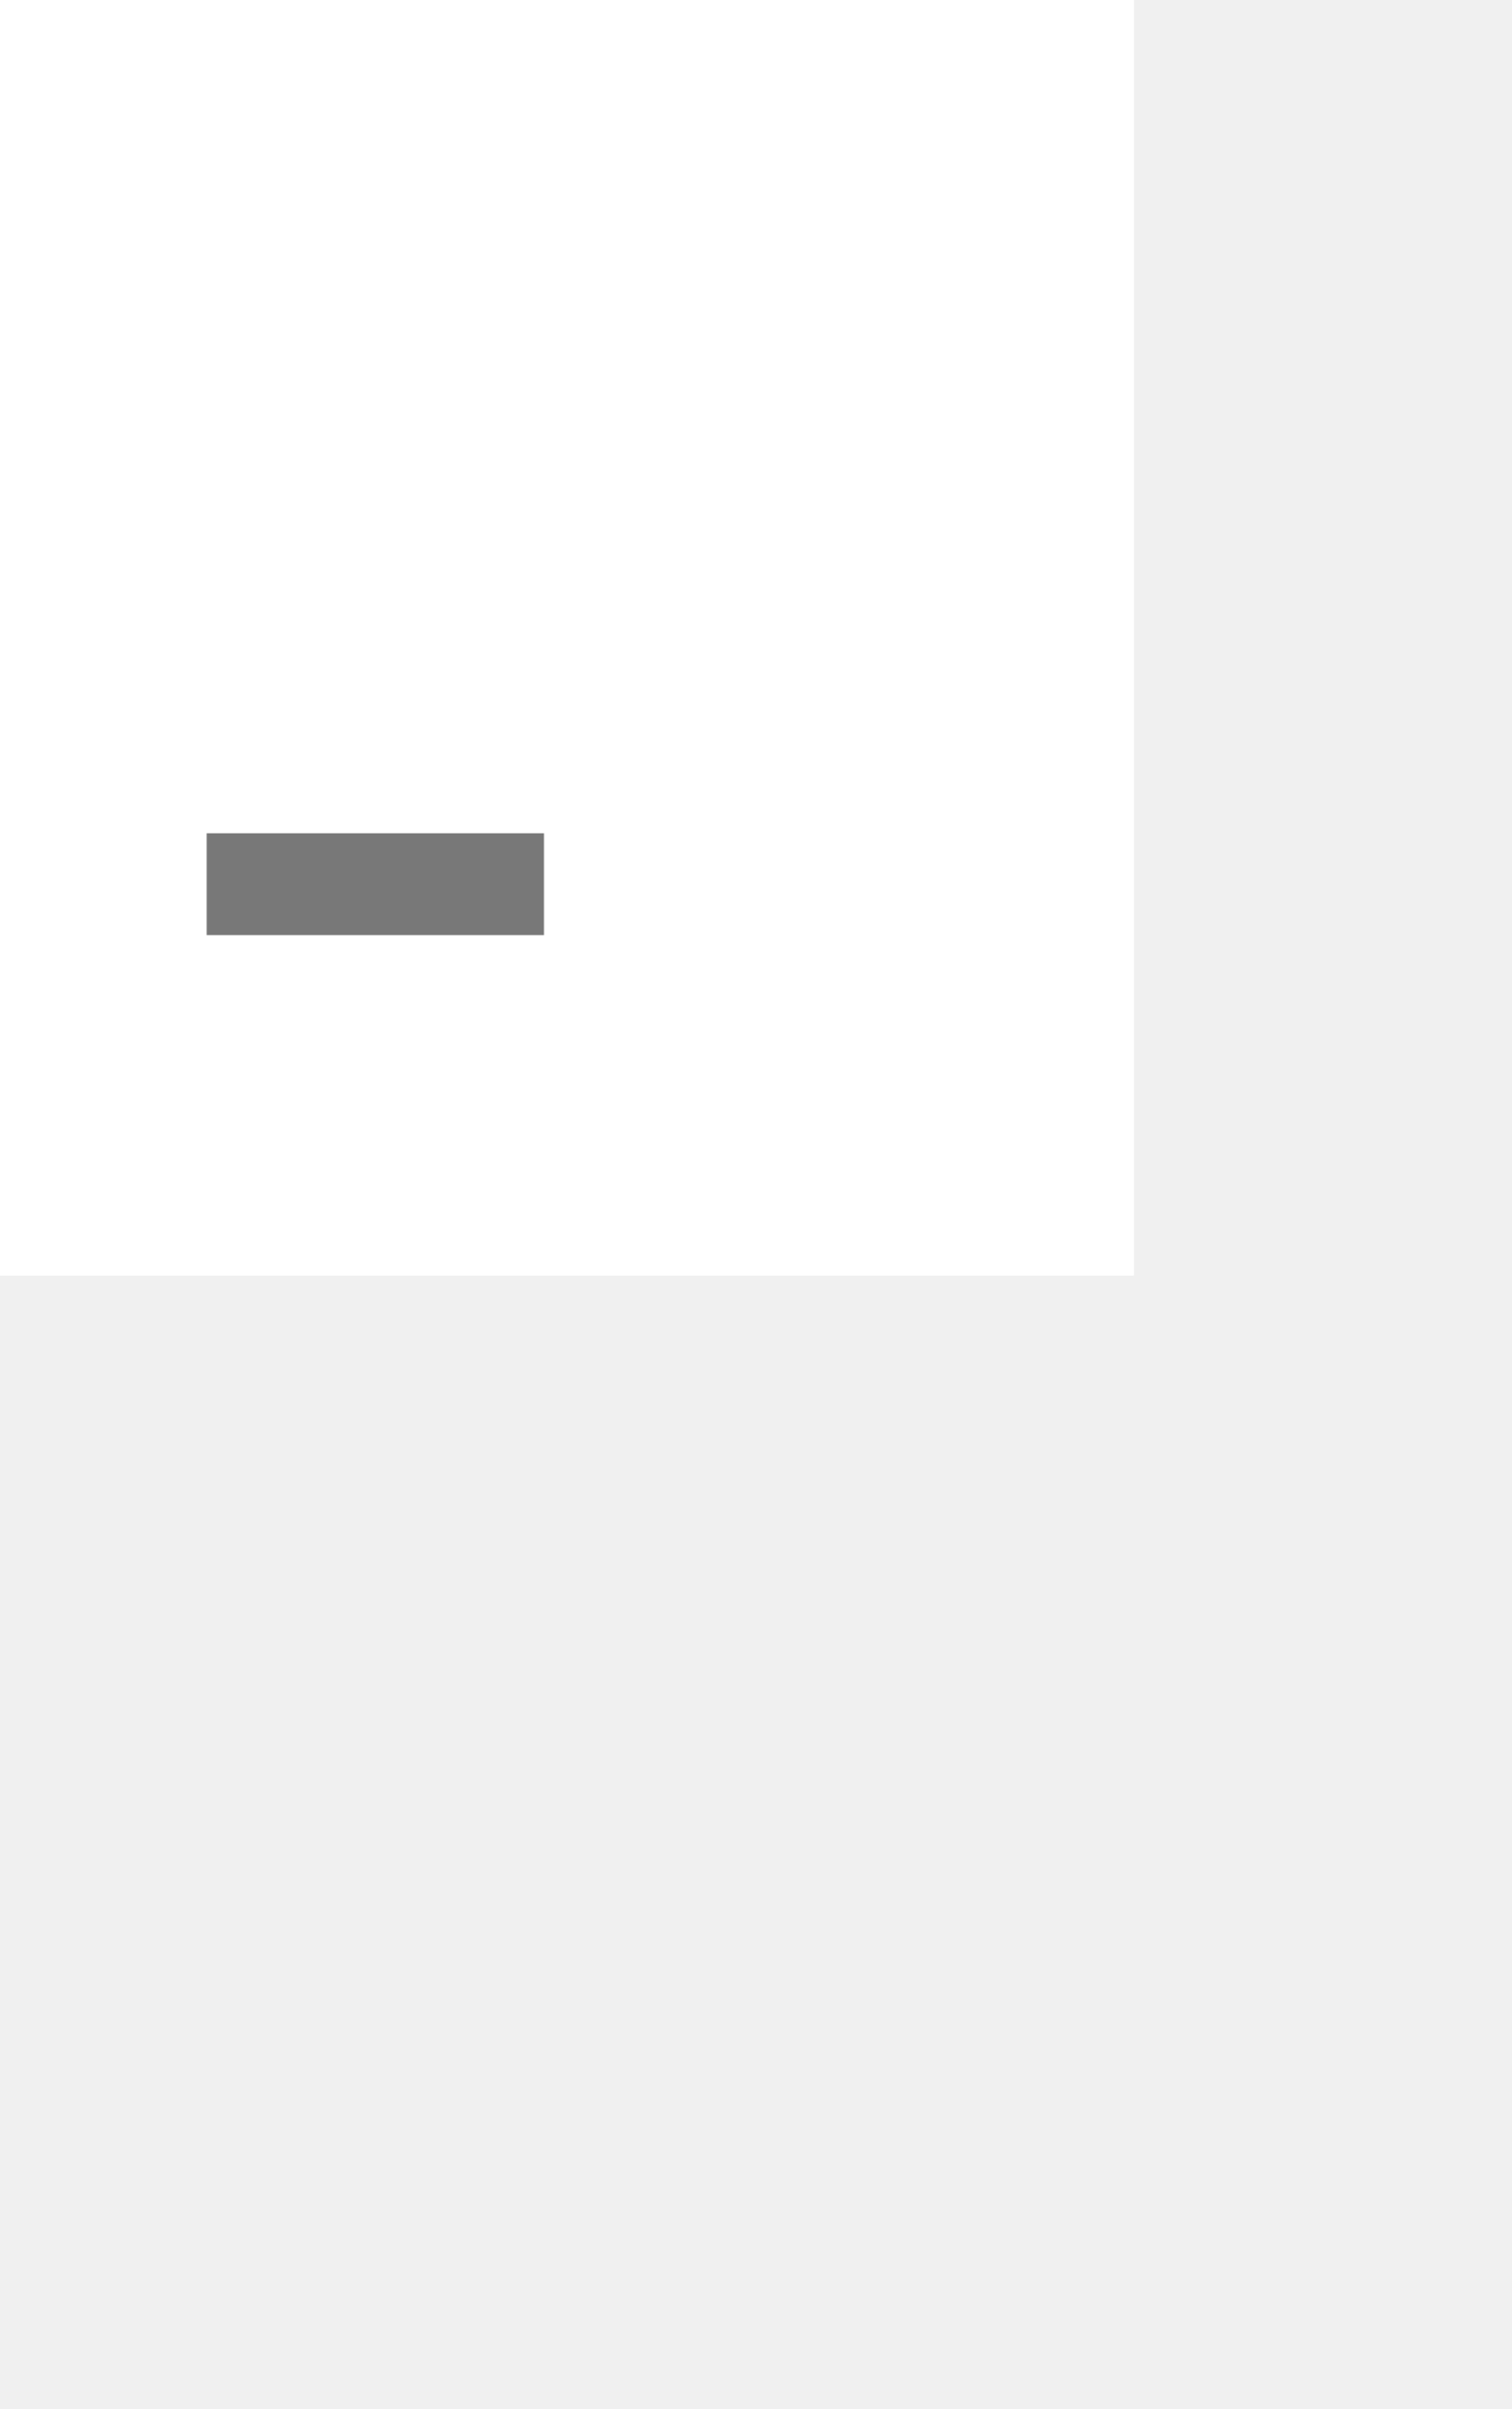
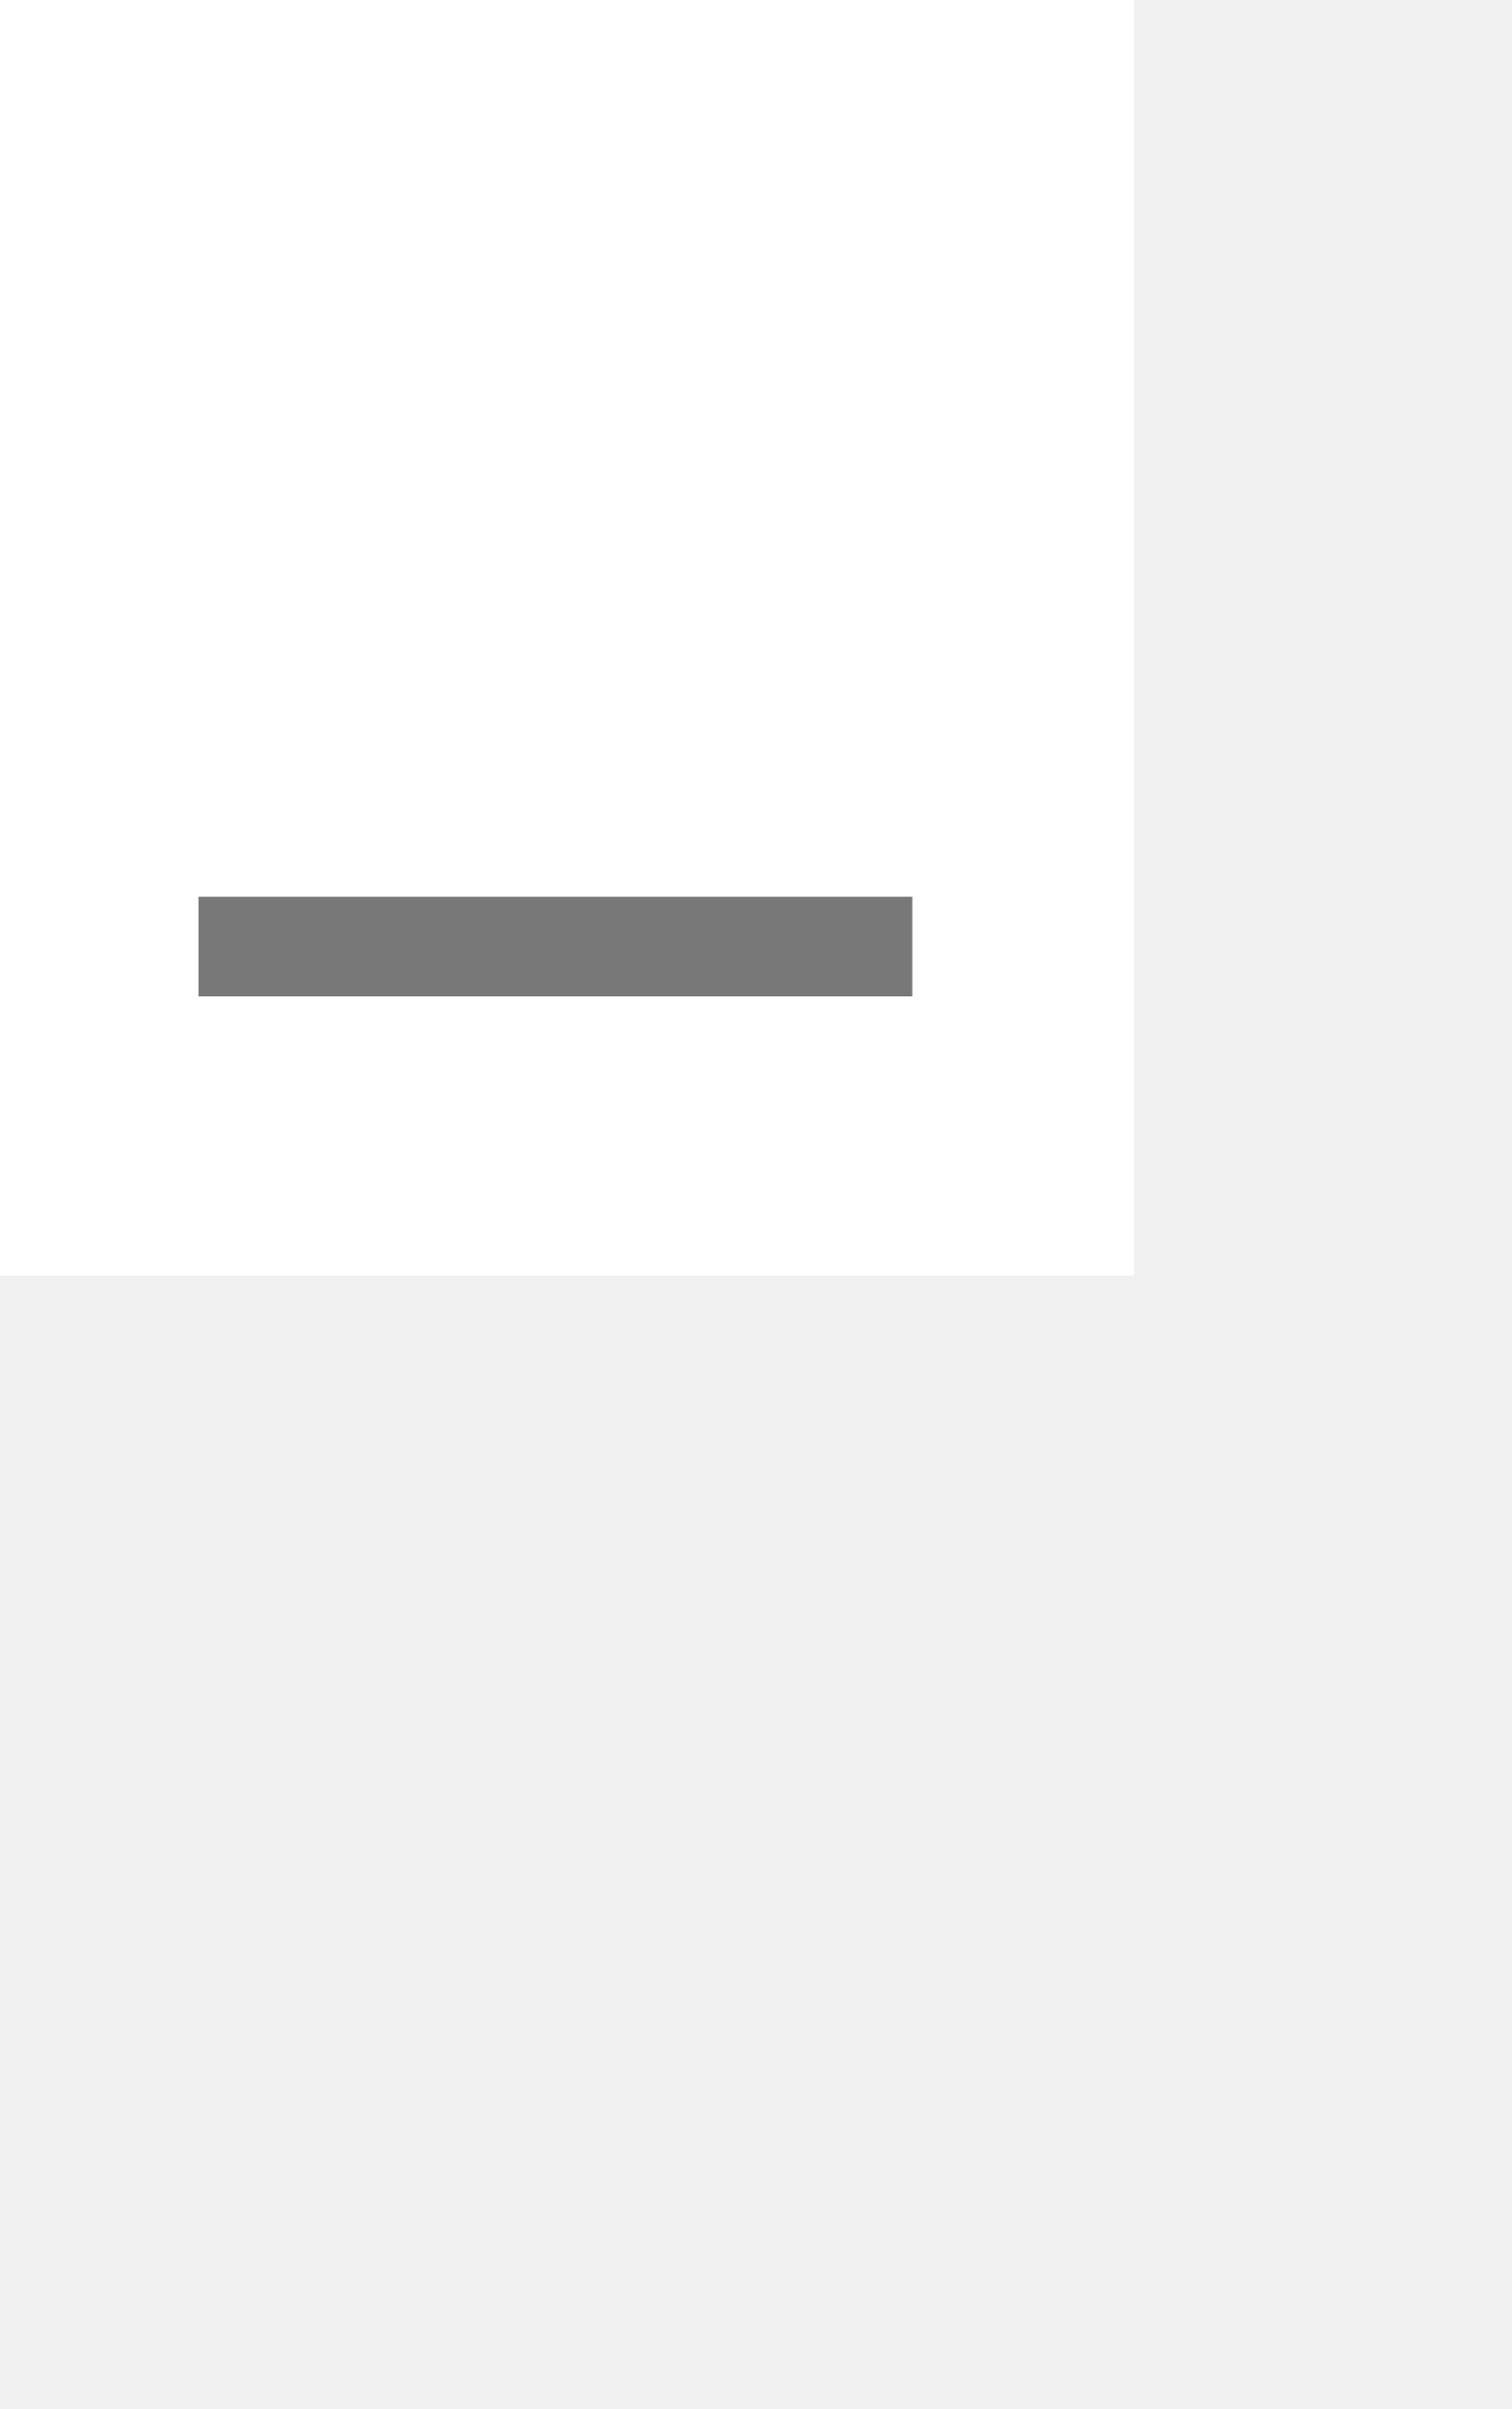
<svg xmlns="http://www.w3.org/2000/svg" id="Component_192_7" data-name="Component 192 – 7" width="32" height="51" viewBox="0 0 32 51">
  <rect id="Rectangle_136" data-name="Rectangle 136" width="24" height="27" fill="#fff" />
  <rect id="Rectangle_137" data-name="Rectangle 137" width="24" height="27" fill="#fff" />
  <text id="_" data-name="+" transform="translate(3 4)" font-size="30" font-family="Helvetica-Light, Helvetica" font-weight="300" opacity="0.53">
-     <tspan x="0" y="23">-</tspan>
+     <tspan x="0" y="23">−</tspan>
  </text>
</svg>
